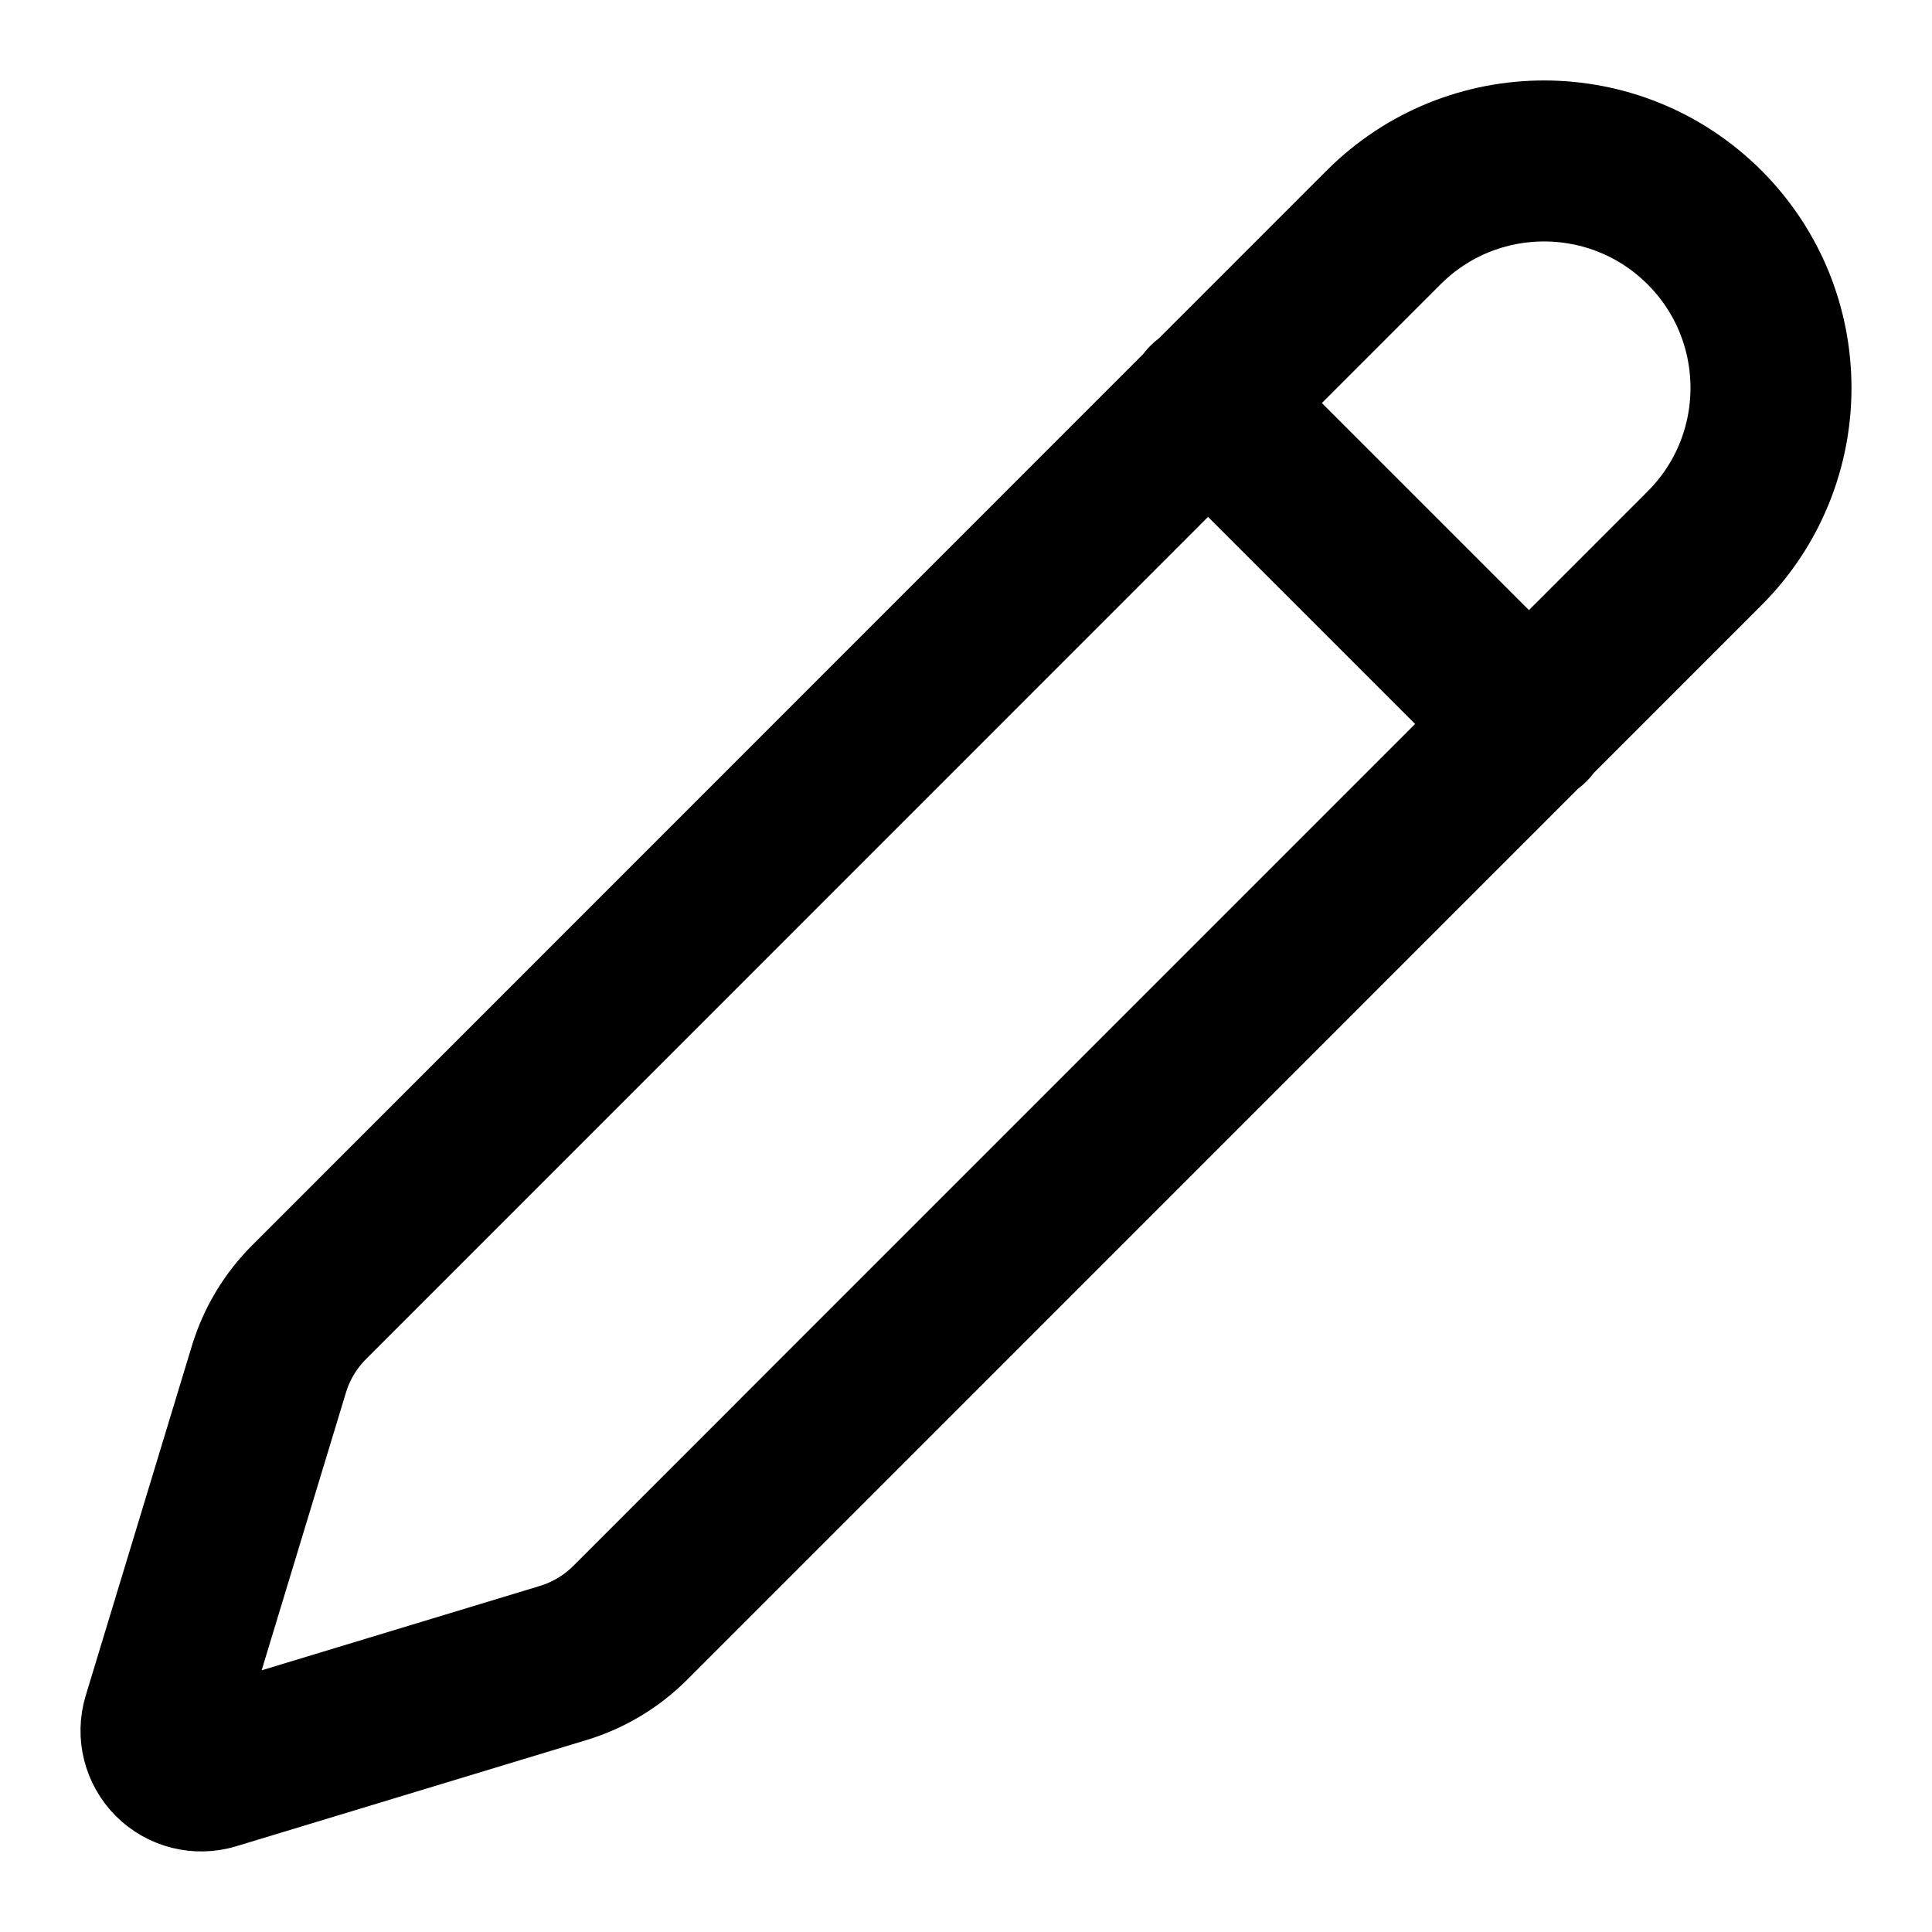
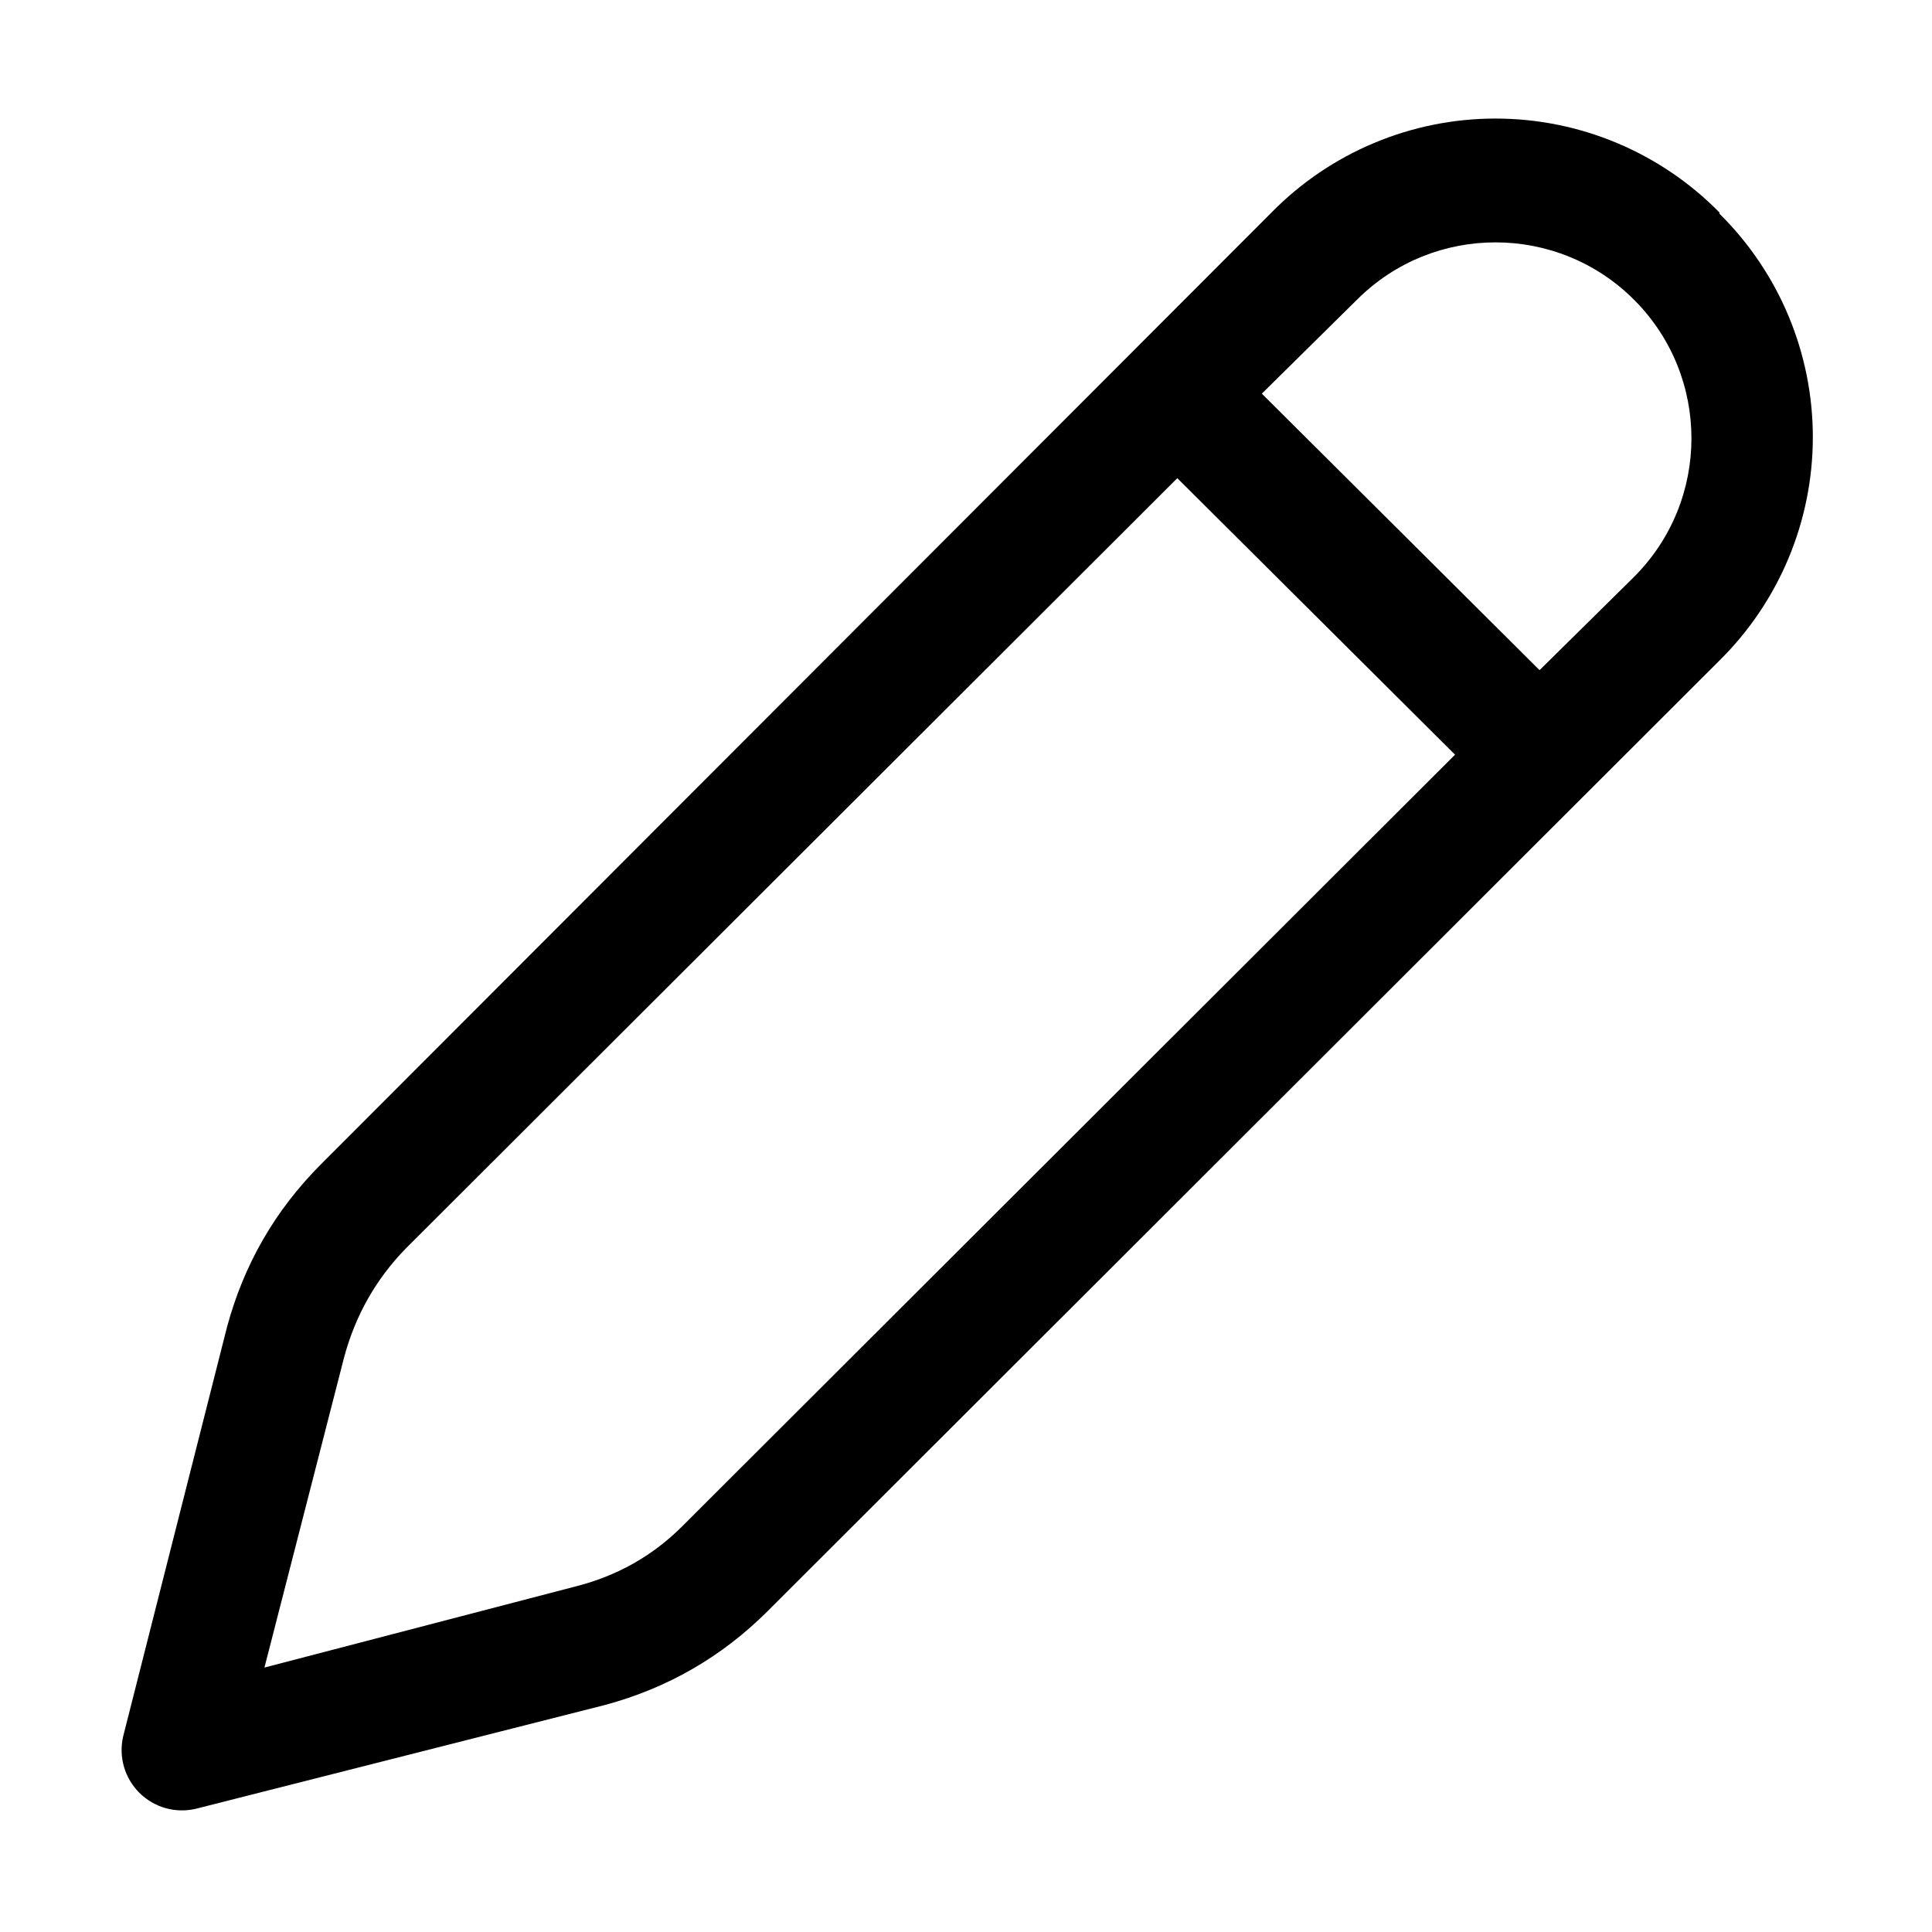
- <svg xmlns="http://www.w3.org/2000/svg" width="24" height="24" viewBox="0 0 24 24">
-   <path fill="none" stroke="currentColor" stroke-linecap="round" stroke-linejoin="round" stroke-width="2" d="M21.174 6.812a1 1 0 0 0-3.986-3.987L3.842 16.174a2 2 0 0 0-.5.83l-1.321 4.352a.5.5 0 0 0 .623.622l4.353-1.32a2 2 0 0 0 .83-.497zM15 5l4 4" />
+ <svg xmlns="http://www.w3.org/2000/svg" width="16" height="16" viewBox="0 0 16 16">
+   <path d="M14.24 1.76a2.6 2.6 0 0 0-3.71 0L2.66 9.64q-.57.57-.78 1.35l-.86 3.39a.5.5 0 0 0 .6.6l3.39-.86q.78-.21 1.35-.78l7.88-7.87a2.6 2.6 0 0 0 0-3.7m-3 .71a1.62 1.62 0 1 1 2.29 2.3l-.78.77-2.3-2.29zM9.75 3.96l2.3 2.29-6.4 6.39q-.37.37-.89.5l-2.57.67.66-2.57q.14-.52.51-.9z" />
</svg>
